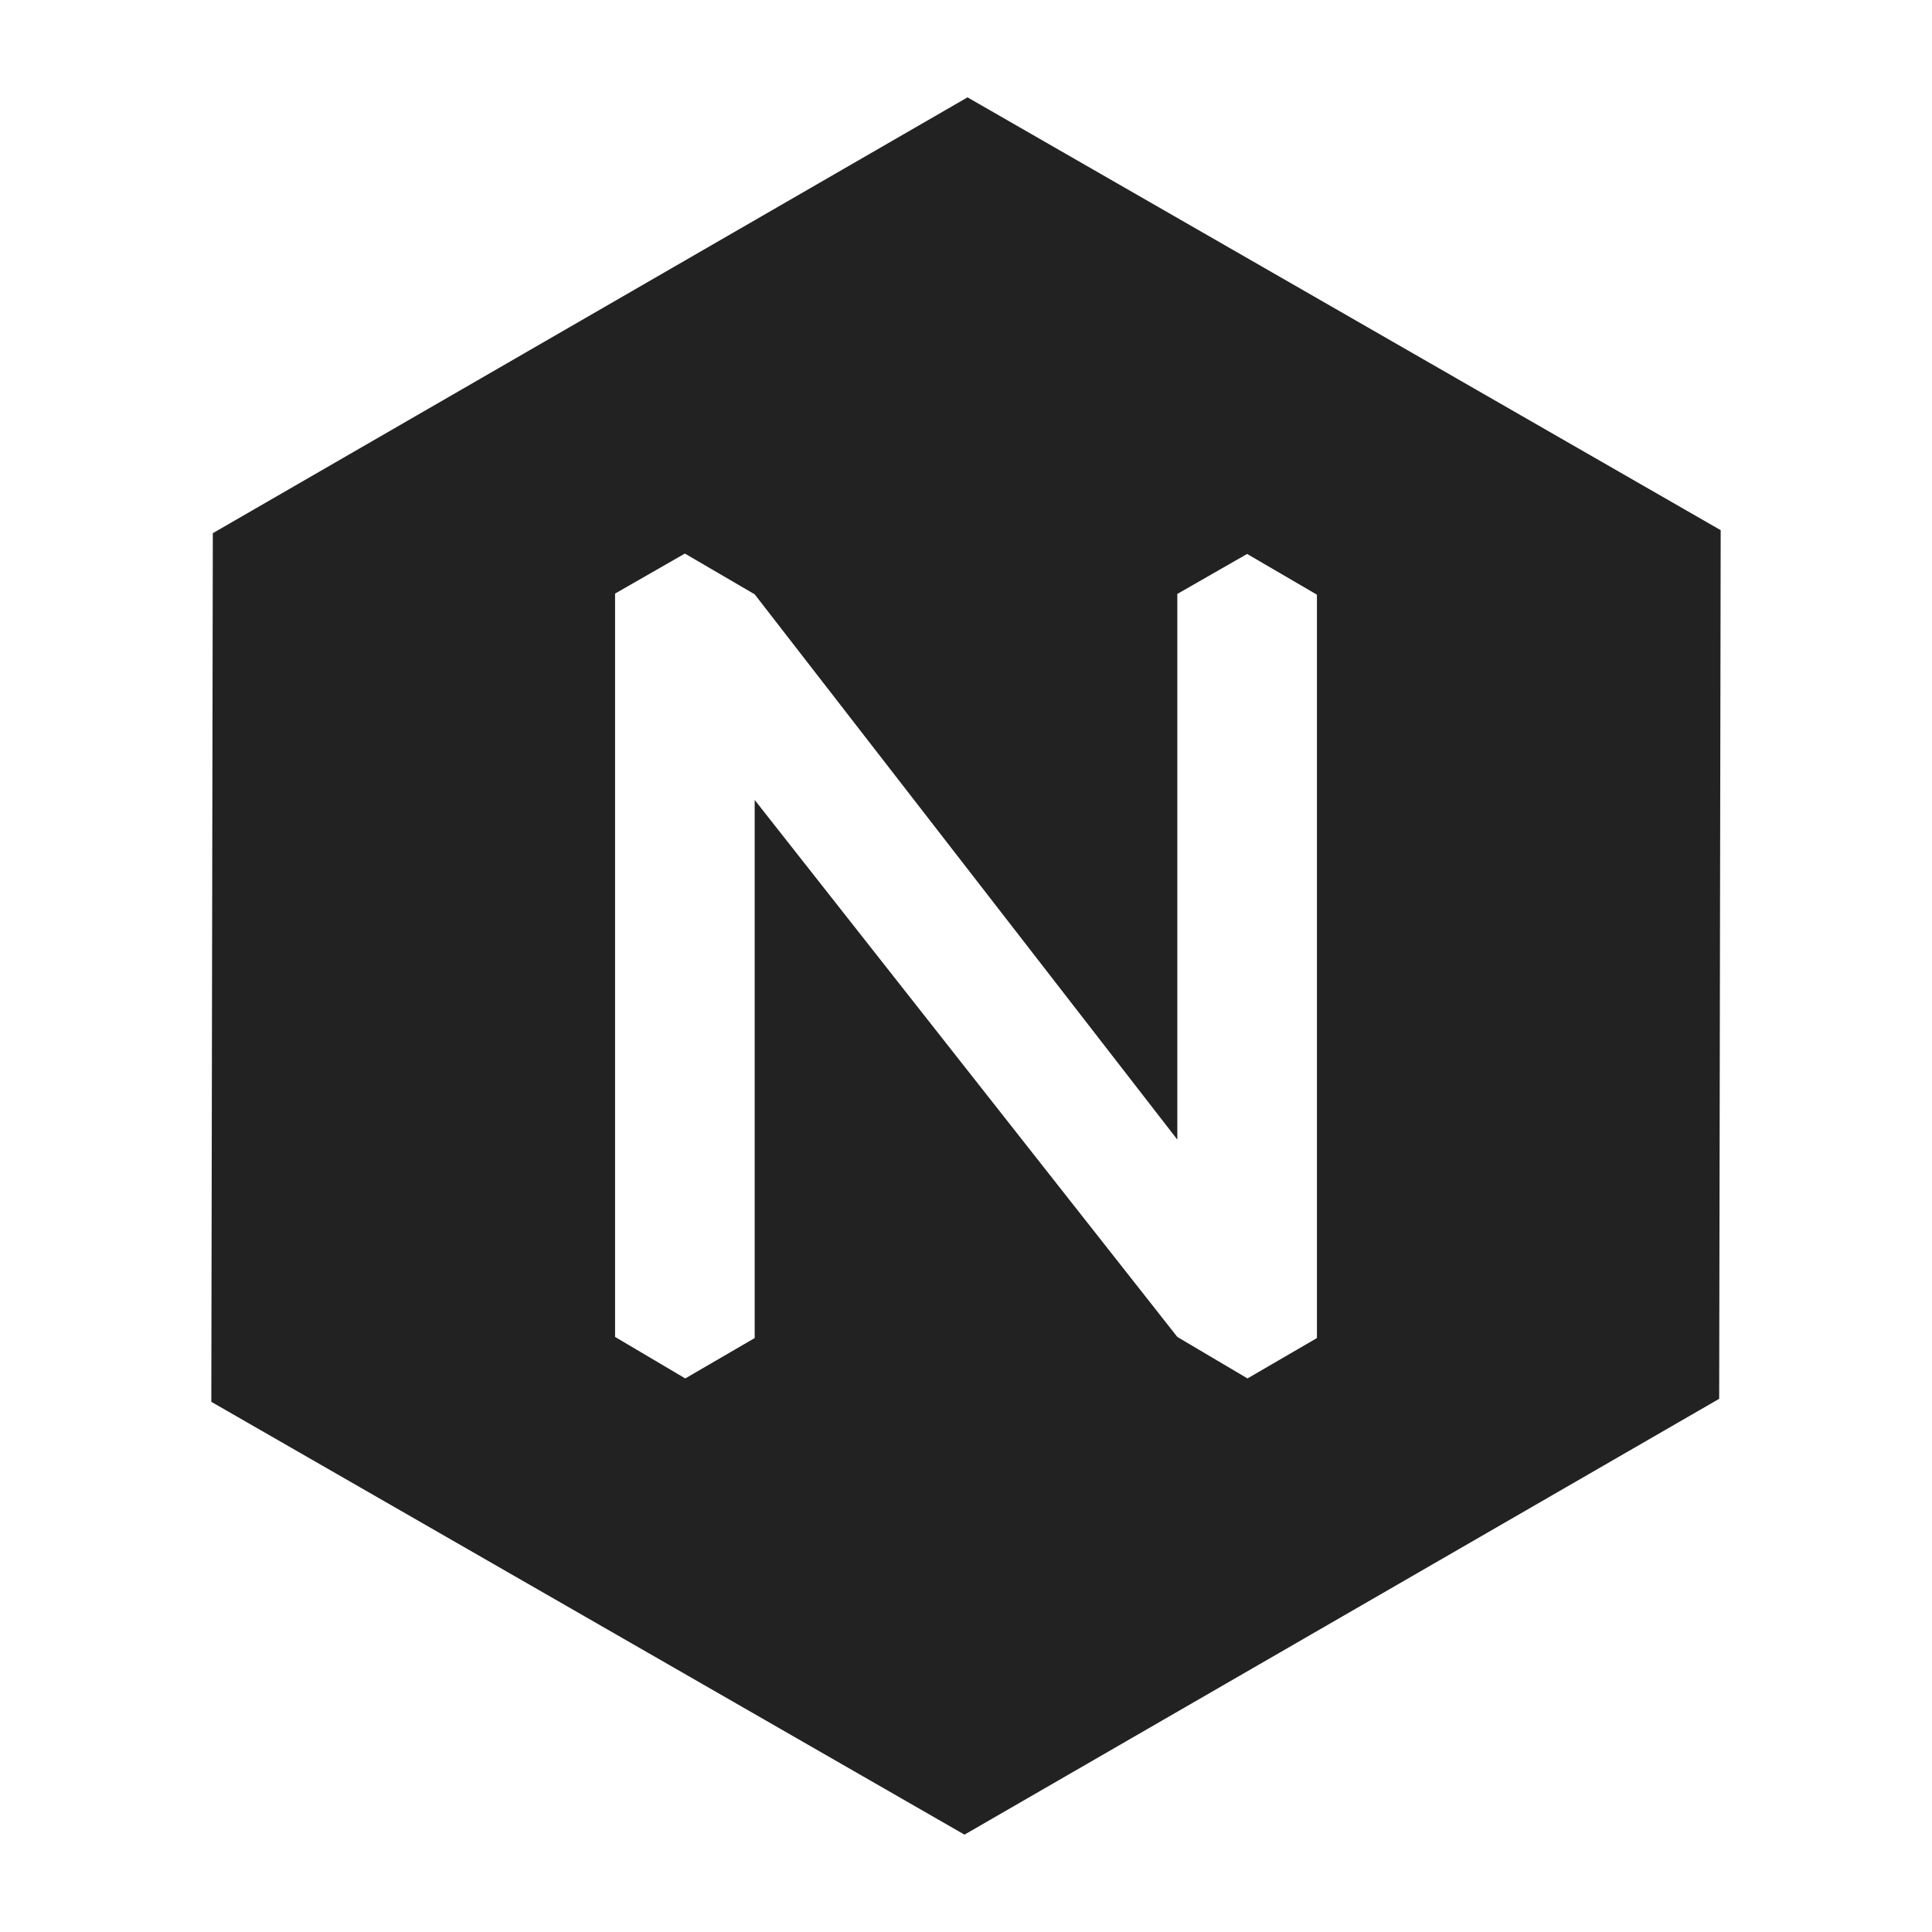
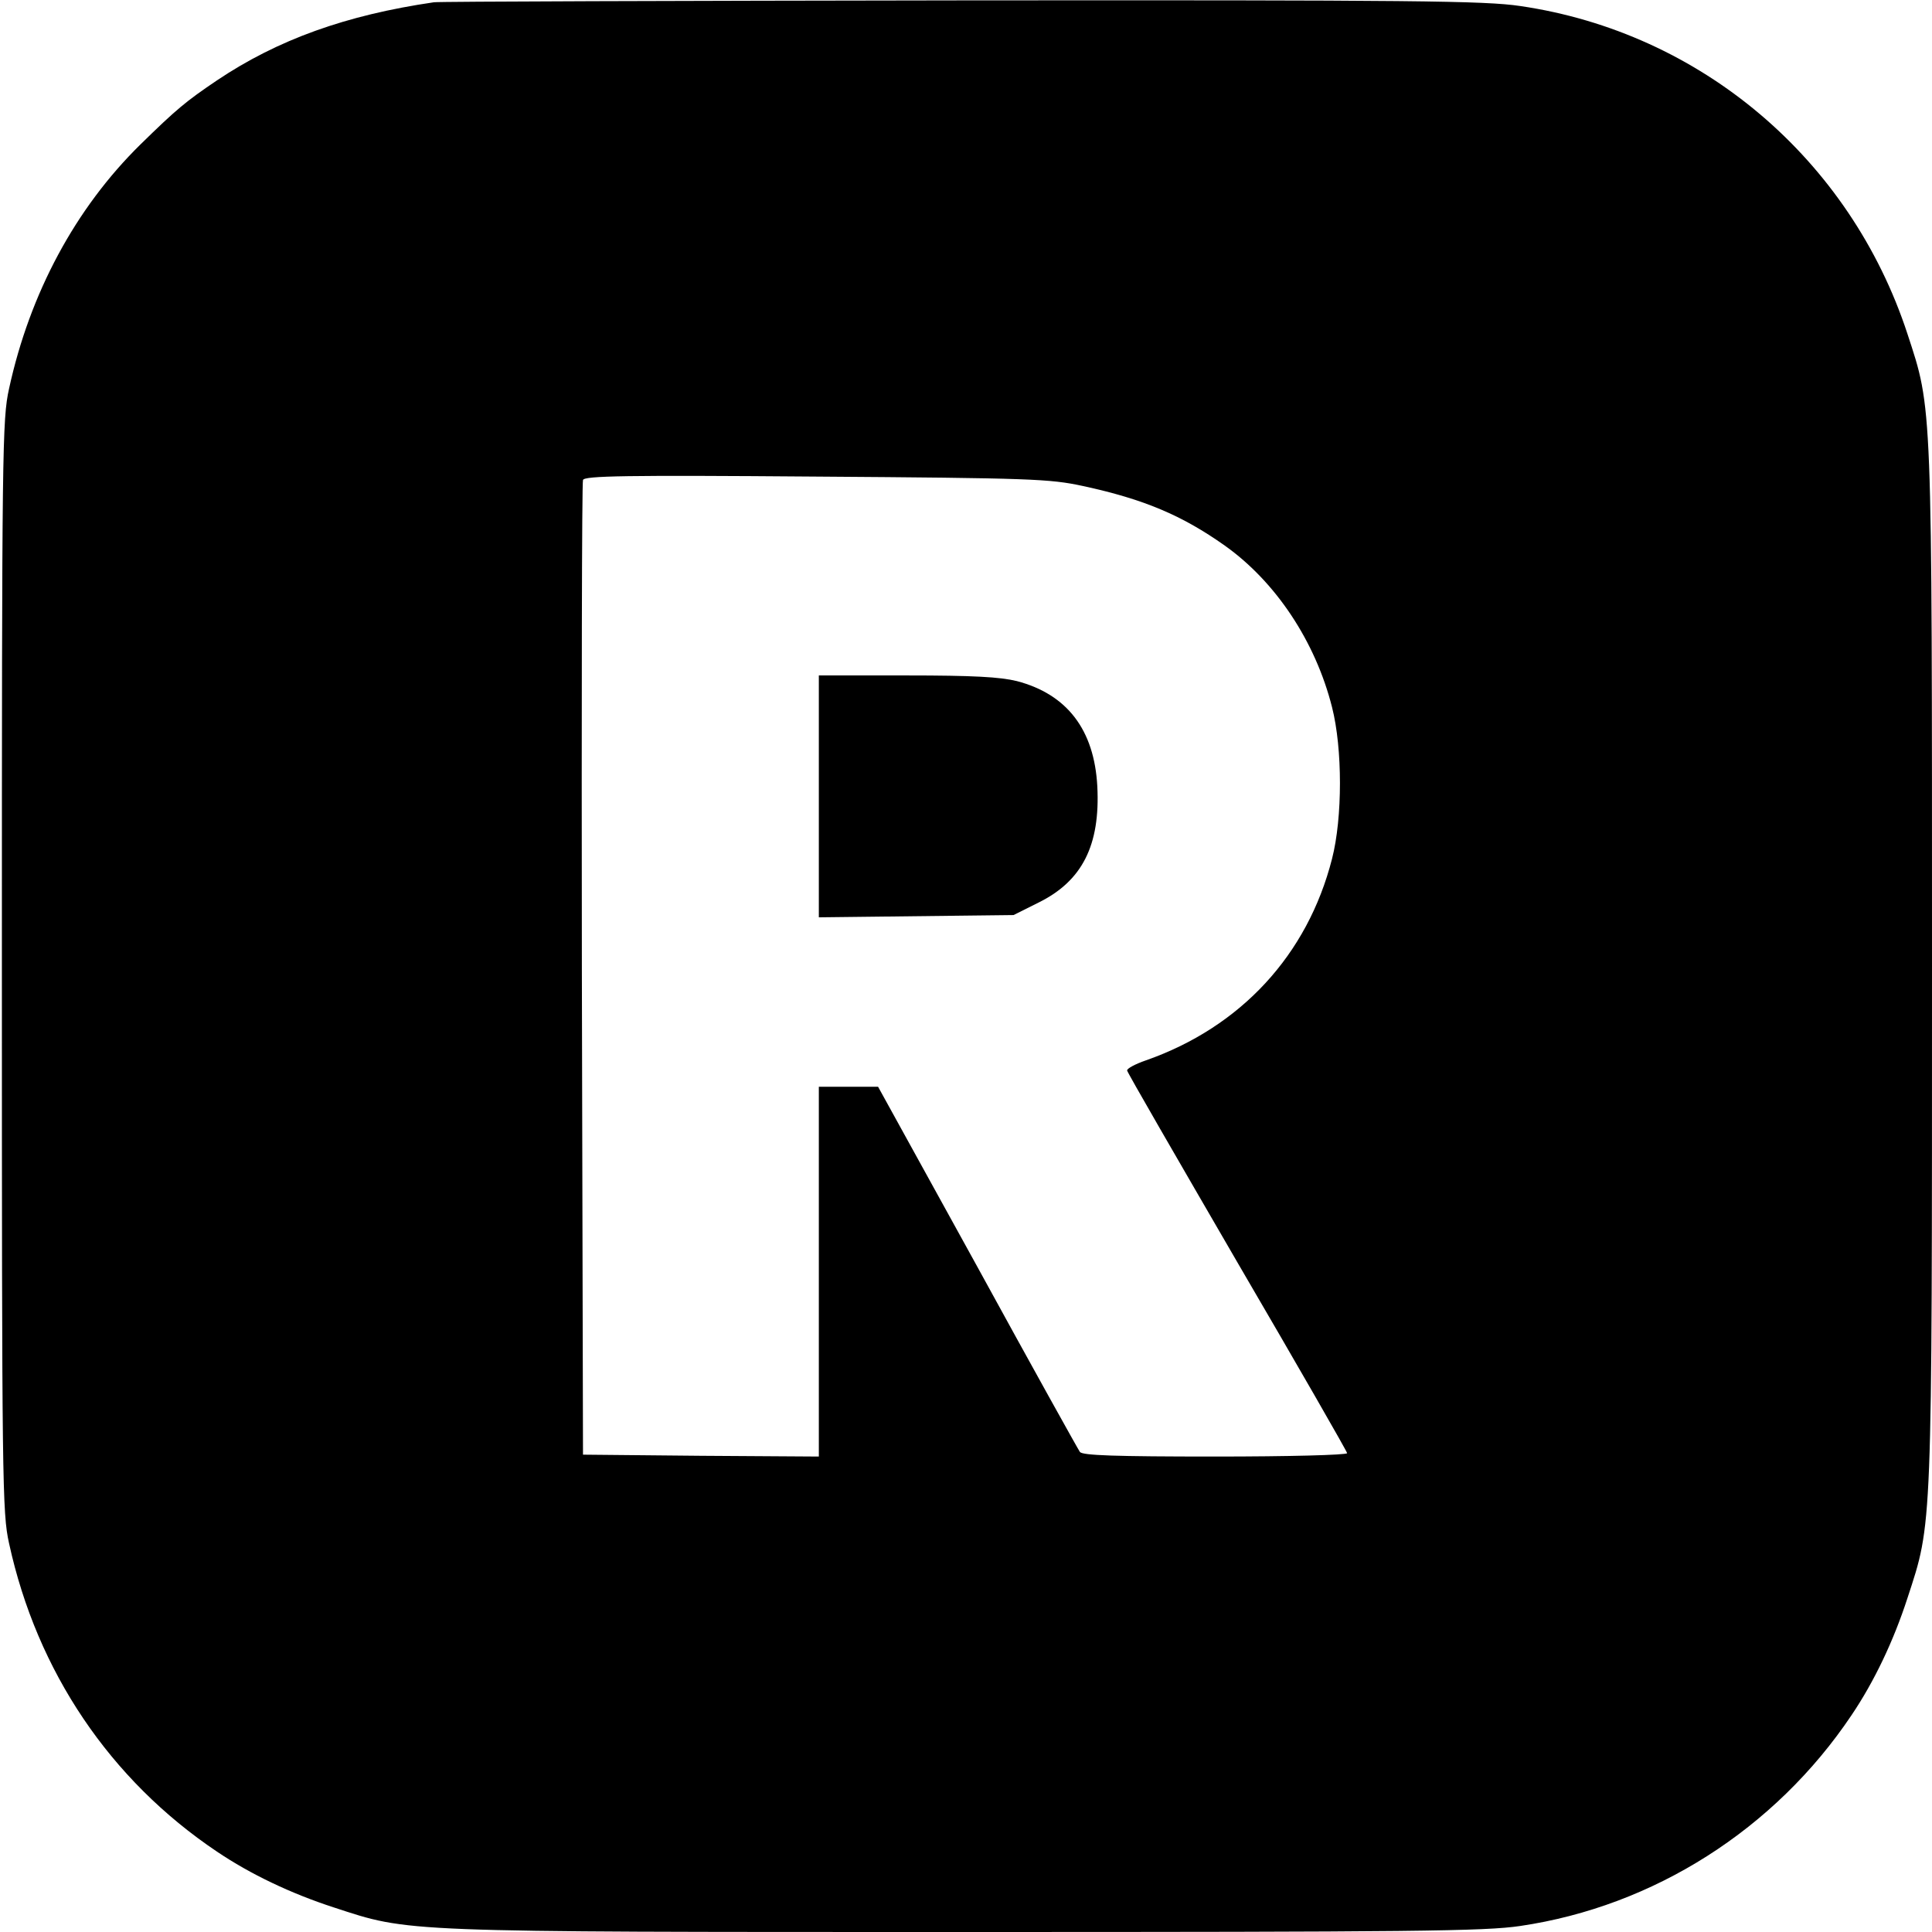
- <svg xmlns="http://www.w3.org/2000/svg" id="NexT" width="512" height="512" x="0" y="0" enable-background="new 0 0 512 512" version="1.1" viewBox="0 0 512 512" xml:space="preserve">
-   <path style="fill:#222;fill-opacity:1" id="path3384" d="M 256.4,25.8 56.4,141.3 56,371.5 255.6,486.2 455.6,370.7 456,140.5 Z m 92.6,328.8 -18.4,10.7 -18.6,-11 0,0 -112,-142.3 0,142.6 -18.4,10.7 -18.6,-11 0,-197 18.5,-10.6 18.5,10.8 0,0 112,144.5 0,-144.6 18.5,-10.6 18.5,10.8 z" />
+ <svg xmlns="http://www.w3.org/2000/svg" version="1.0" width="512pt" height="512pt" viewBox="0 0 512 512" preserveAspectRatio="xMidYMid meet">
+   <g transform="translate(0,512) scale(0.1,-0.1)" fill="#000000" stroke="none">
+     <path d="M1150 5114 c-233 -34 -414 -99 -575 -207 -83 -56 -108 -77 -203 -170 -172 -169 -293 -394 -348 -647 -18 -81 -19 -156 -19 -1530 0 -1374 1 -1449 19 -1530 74 -340 268 -627 551 -817 89 -60 196 -111 310 -148 202 -66 166 -65 1675 -65 1183 0 1376 2 1469 16 353 52 675 256 878 559 60 89 111 196 148 310 66 202 65 166 65 1675 0 1509 1 1473 -65 1675 -152 464 -548 799 -1026 869 -93 14 -283 16 -1480 15 -756 -1 -1385 -3 -1399 -5z m1720 -1282 c162 -35 263 -78 376 -158 135 -96 240 -254 284 -428 28 -110 28 -293 0 -402 -65 -255 -242 -446 -493 -534 -29 -10 -51 -22 -50 -27 1 -6 133 -234 292 -508 160 -274 291 -502 291 -506 0 -5 -157 -9 -349 -9 -267 0 -351 3 -359 12 -5 7 -128 228 -272 491 l-263 477 -78 0 -79 0 0 -490 0 -490 -312 2 -313 3 -3 1285 c-1 707 0 1291 3 1298 4 11 111 13 618 9 570 -4 619 -6 707 -25z" />
+     <path d="M2170 3009 l0 -320 258 3 258 3 66 33 c116 57 164 152 156 308 -8 150 -80 244 -213 279 -45 11 -115 15 -292 15 l-233 0 0 -321z" />
+   </g>
</svg>
